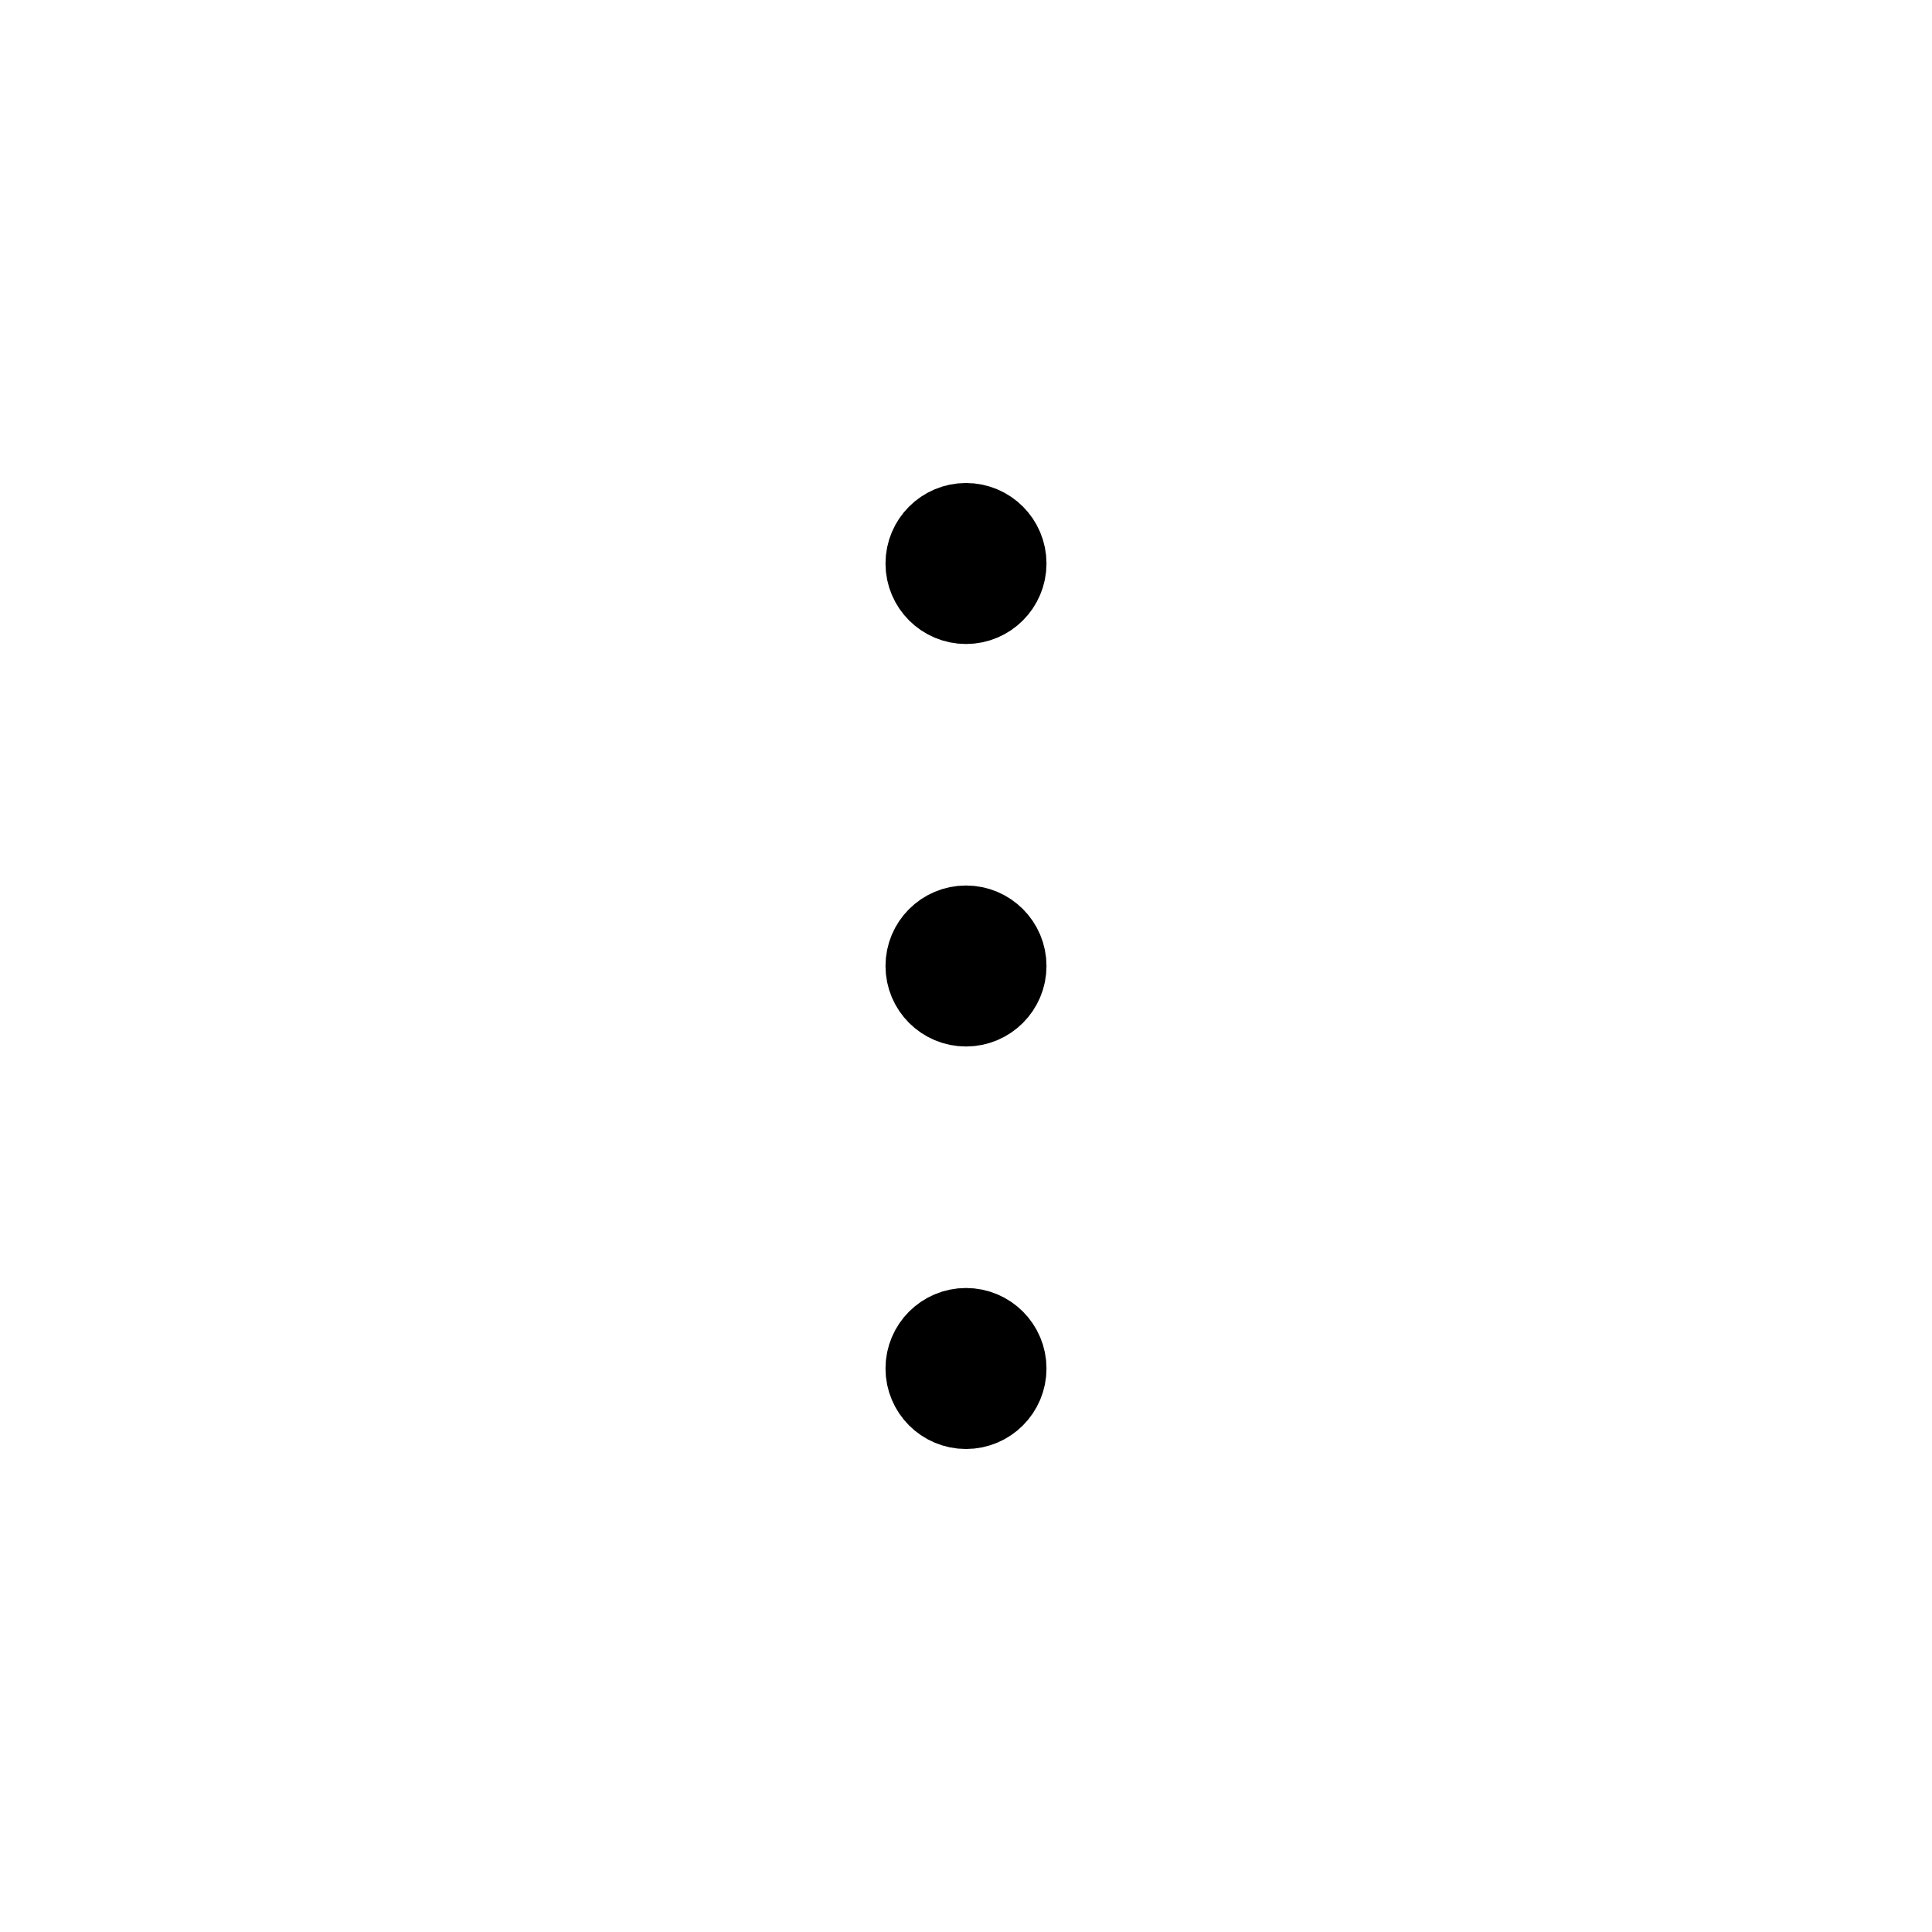
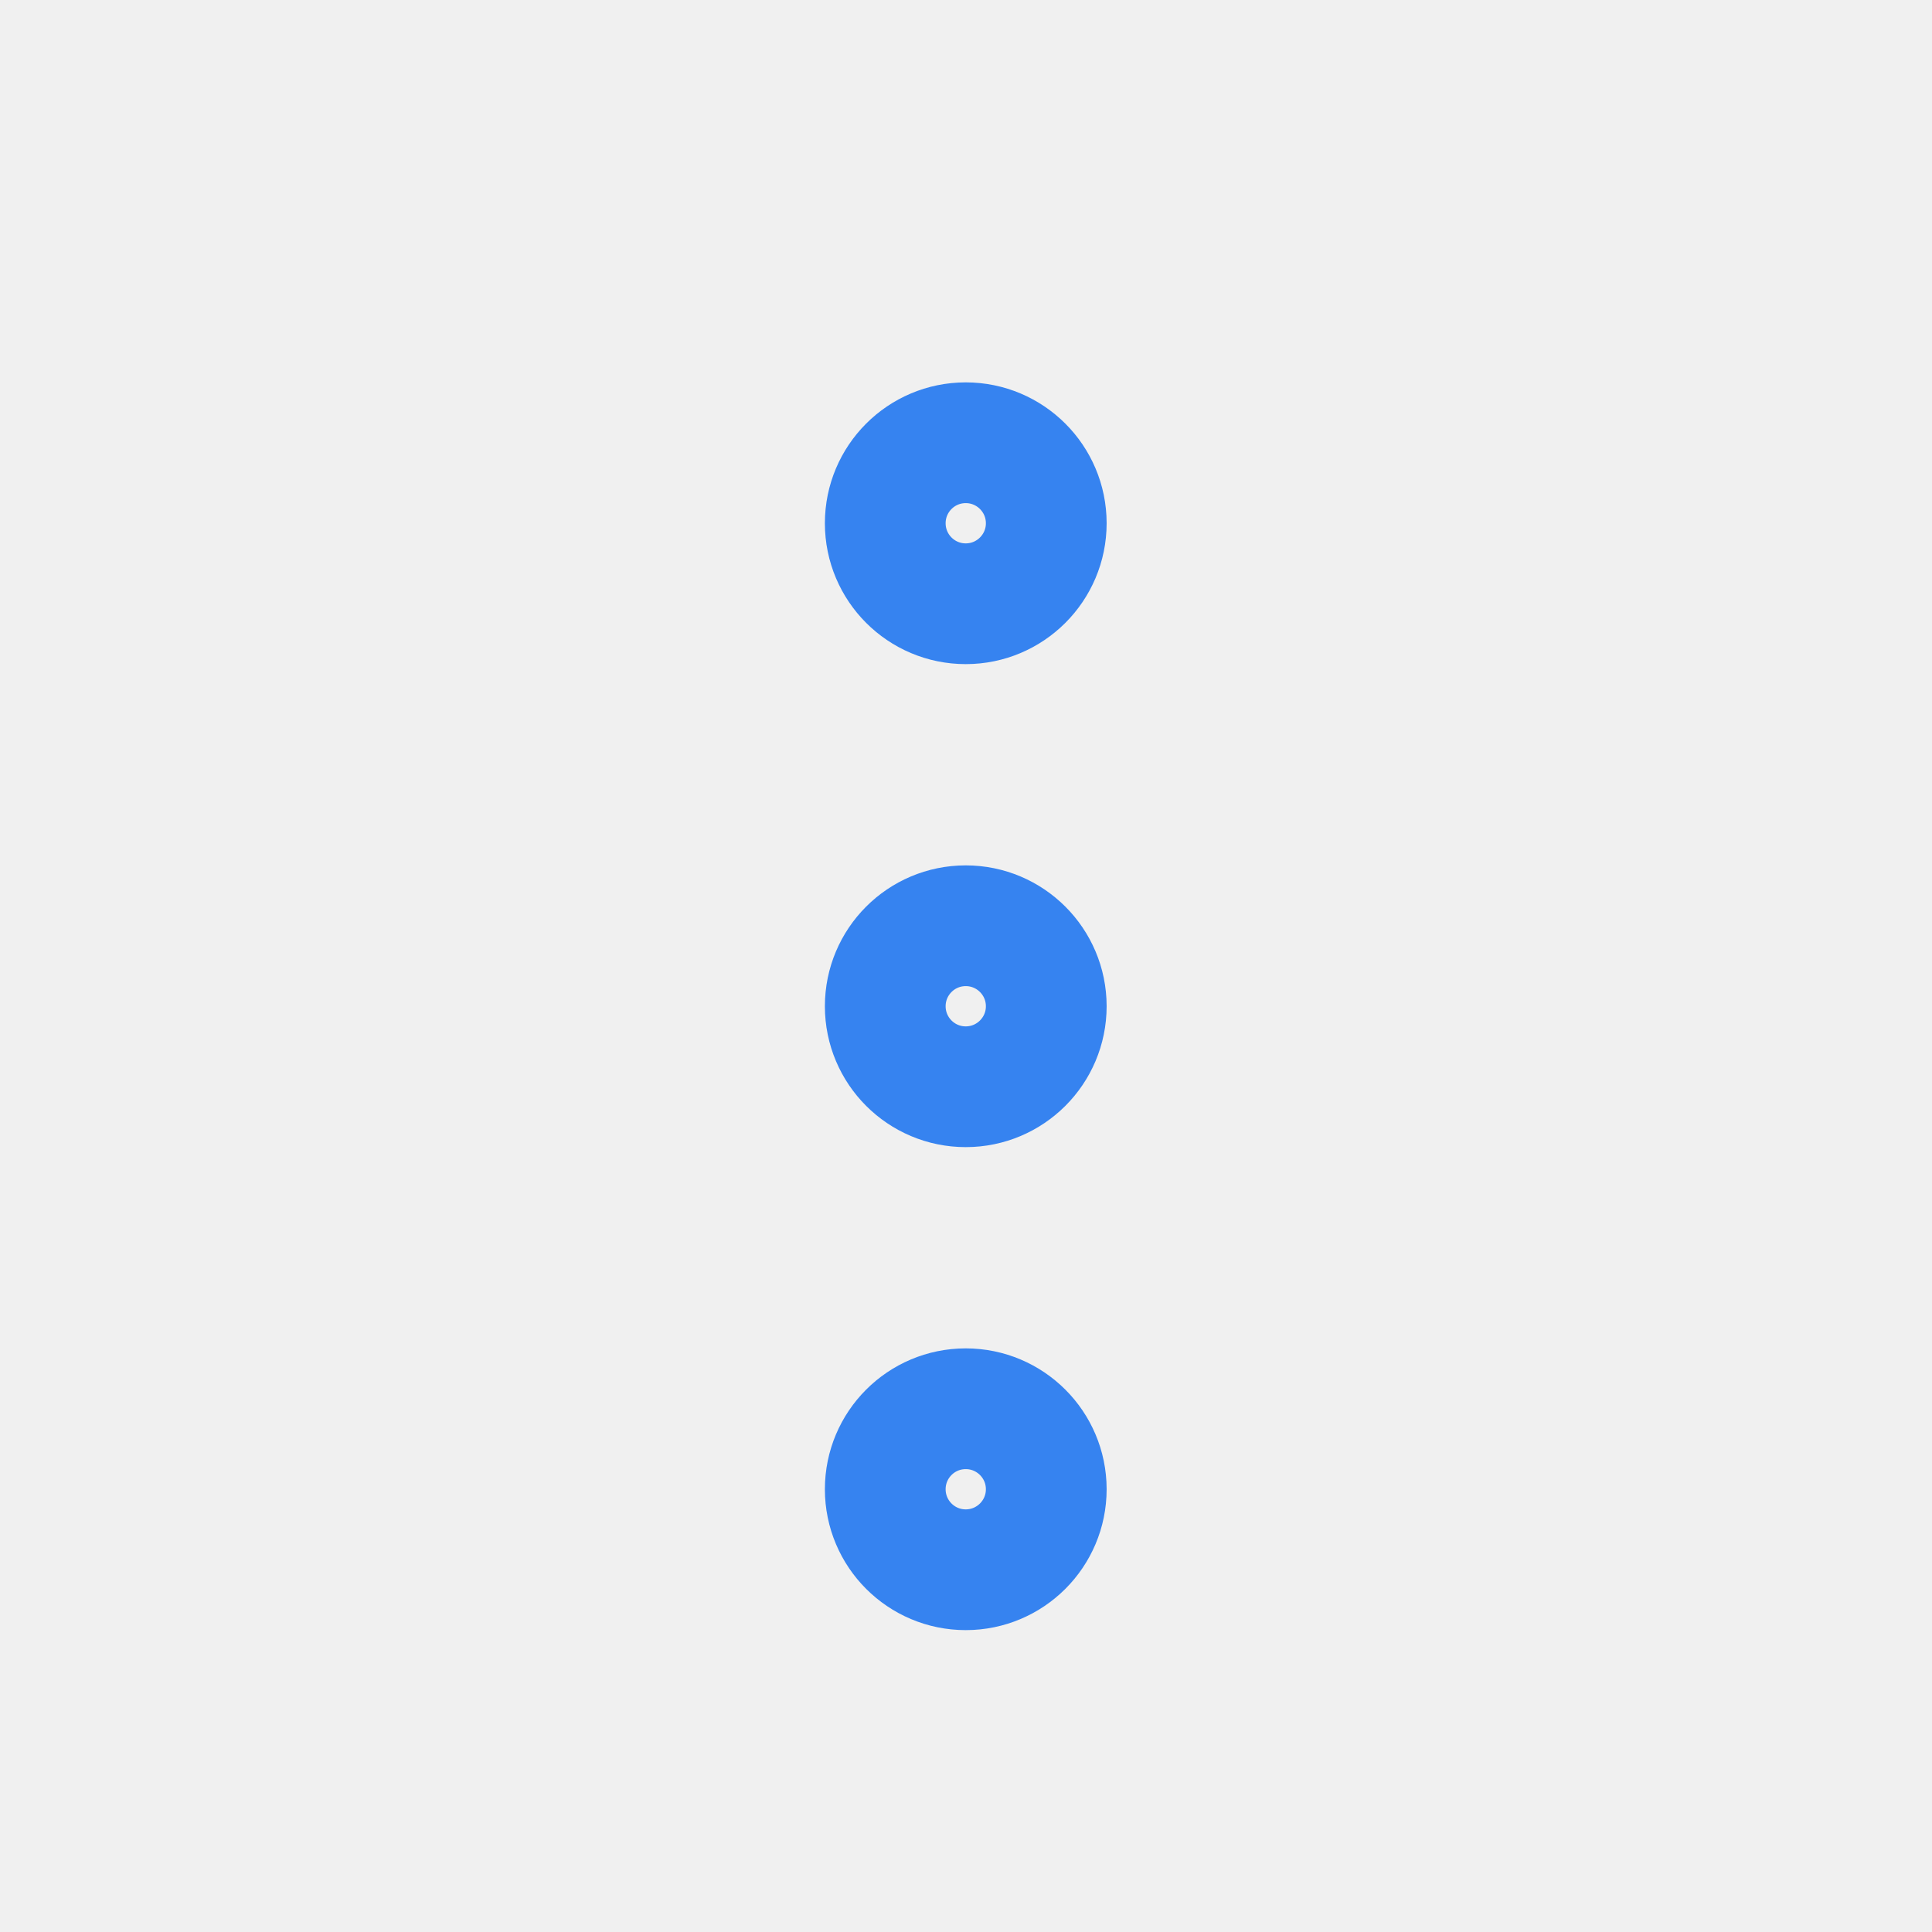
- <svg xmlns="http://www.w3.org/2000/svg" width="800px" height="800px" viewBox="0 0 24 24" fill="none">
-   <rect width="24" height="24" fill="white" />
-   <circle cx="12" cy="7" r="0.5" transform="rotate(90 12 7)" stroke="#000000" stroke-linecap="round" stroke-linejoin="round" />
-   <circle cx="12" cy="12" r="0.5" transform="rotate(90 12 12)" stroke="#000000" stroke-linecap="round" stroke-linejoin="round" />
-   <circle cx="12" cy="17" r="0.5" transform="rotate(90 12 17)" stroke="#000000" stroke-linecap="round" stroke-linejoin="round" />
+ <svg xmlns="http://www.w3.org/2000/svg" viewBox="0 0 24 24" width="24" height="24" color="#3683f0" fill="none" stroke="#3683f0" stroke-width="1.5" stroke-linecap="round" stroke-linejoin="round">
+   <path d="M11.997 11.5C12.549 11.5 12.997 11.948 12.997 12.5C12.997 13.052 12.549 13.5 11.997 13.5C11.444 13.5 10.997 13.052 10.997 12.5C10.997 11.948 11.444 11.5 11.997 11.5Z" />
+   <path d="M11.997 5.5C12.549 5.5 12.997 5.948 12.997 6.5C12.997 7.052 12.549 7.5 11.997 7.5C11.444 7.5 10.997 7.052 10.997 6.5C10.997 5.948 11.444 5.5 11.997 5.5Z" />
+   <path d="M11.997 17.5C12.549 17.5 12.997 17.948 12.997 18.5C12.997 19.052 12.549 19.5 11.997 19.5C11.444 19.5 10.997 19.052 10.997 18.5C10.997 17.948 11.444 17.5 11.997 17.5Z" />
</svg>
